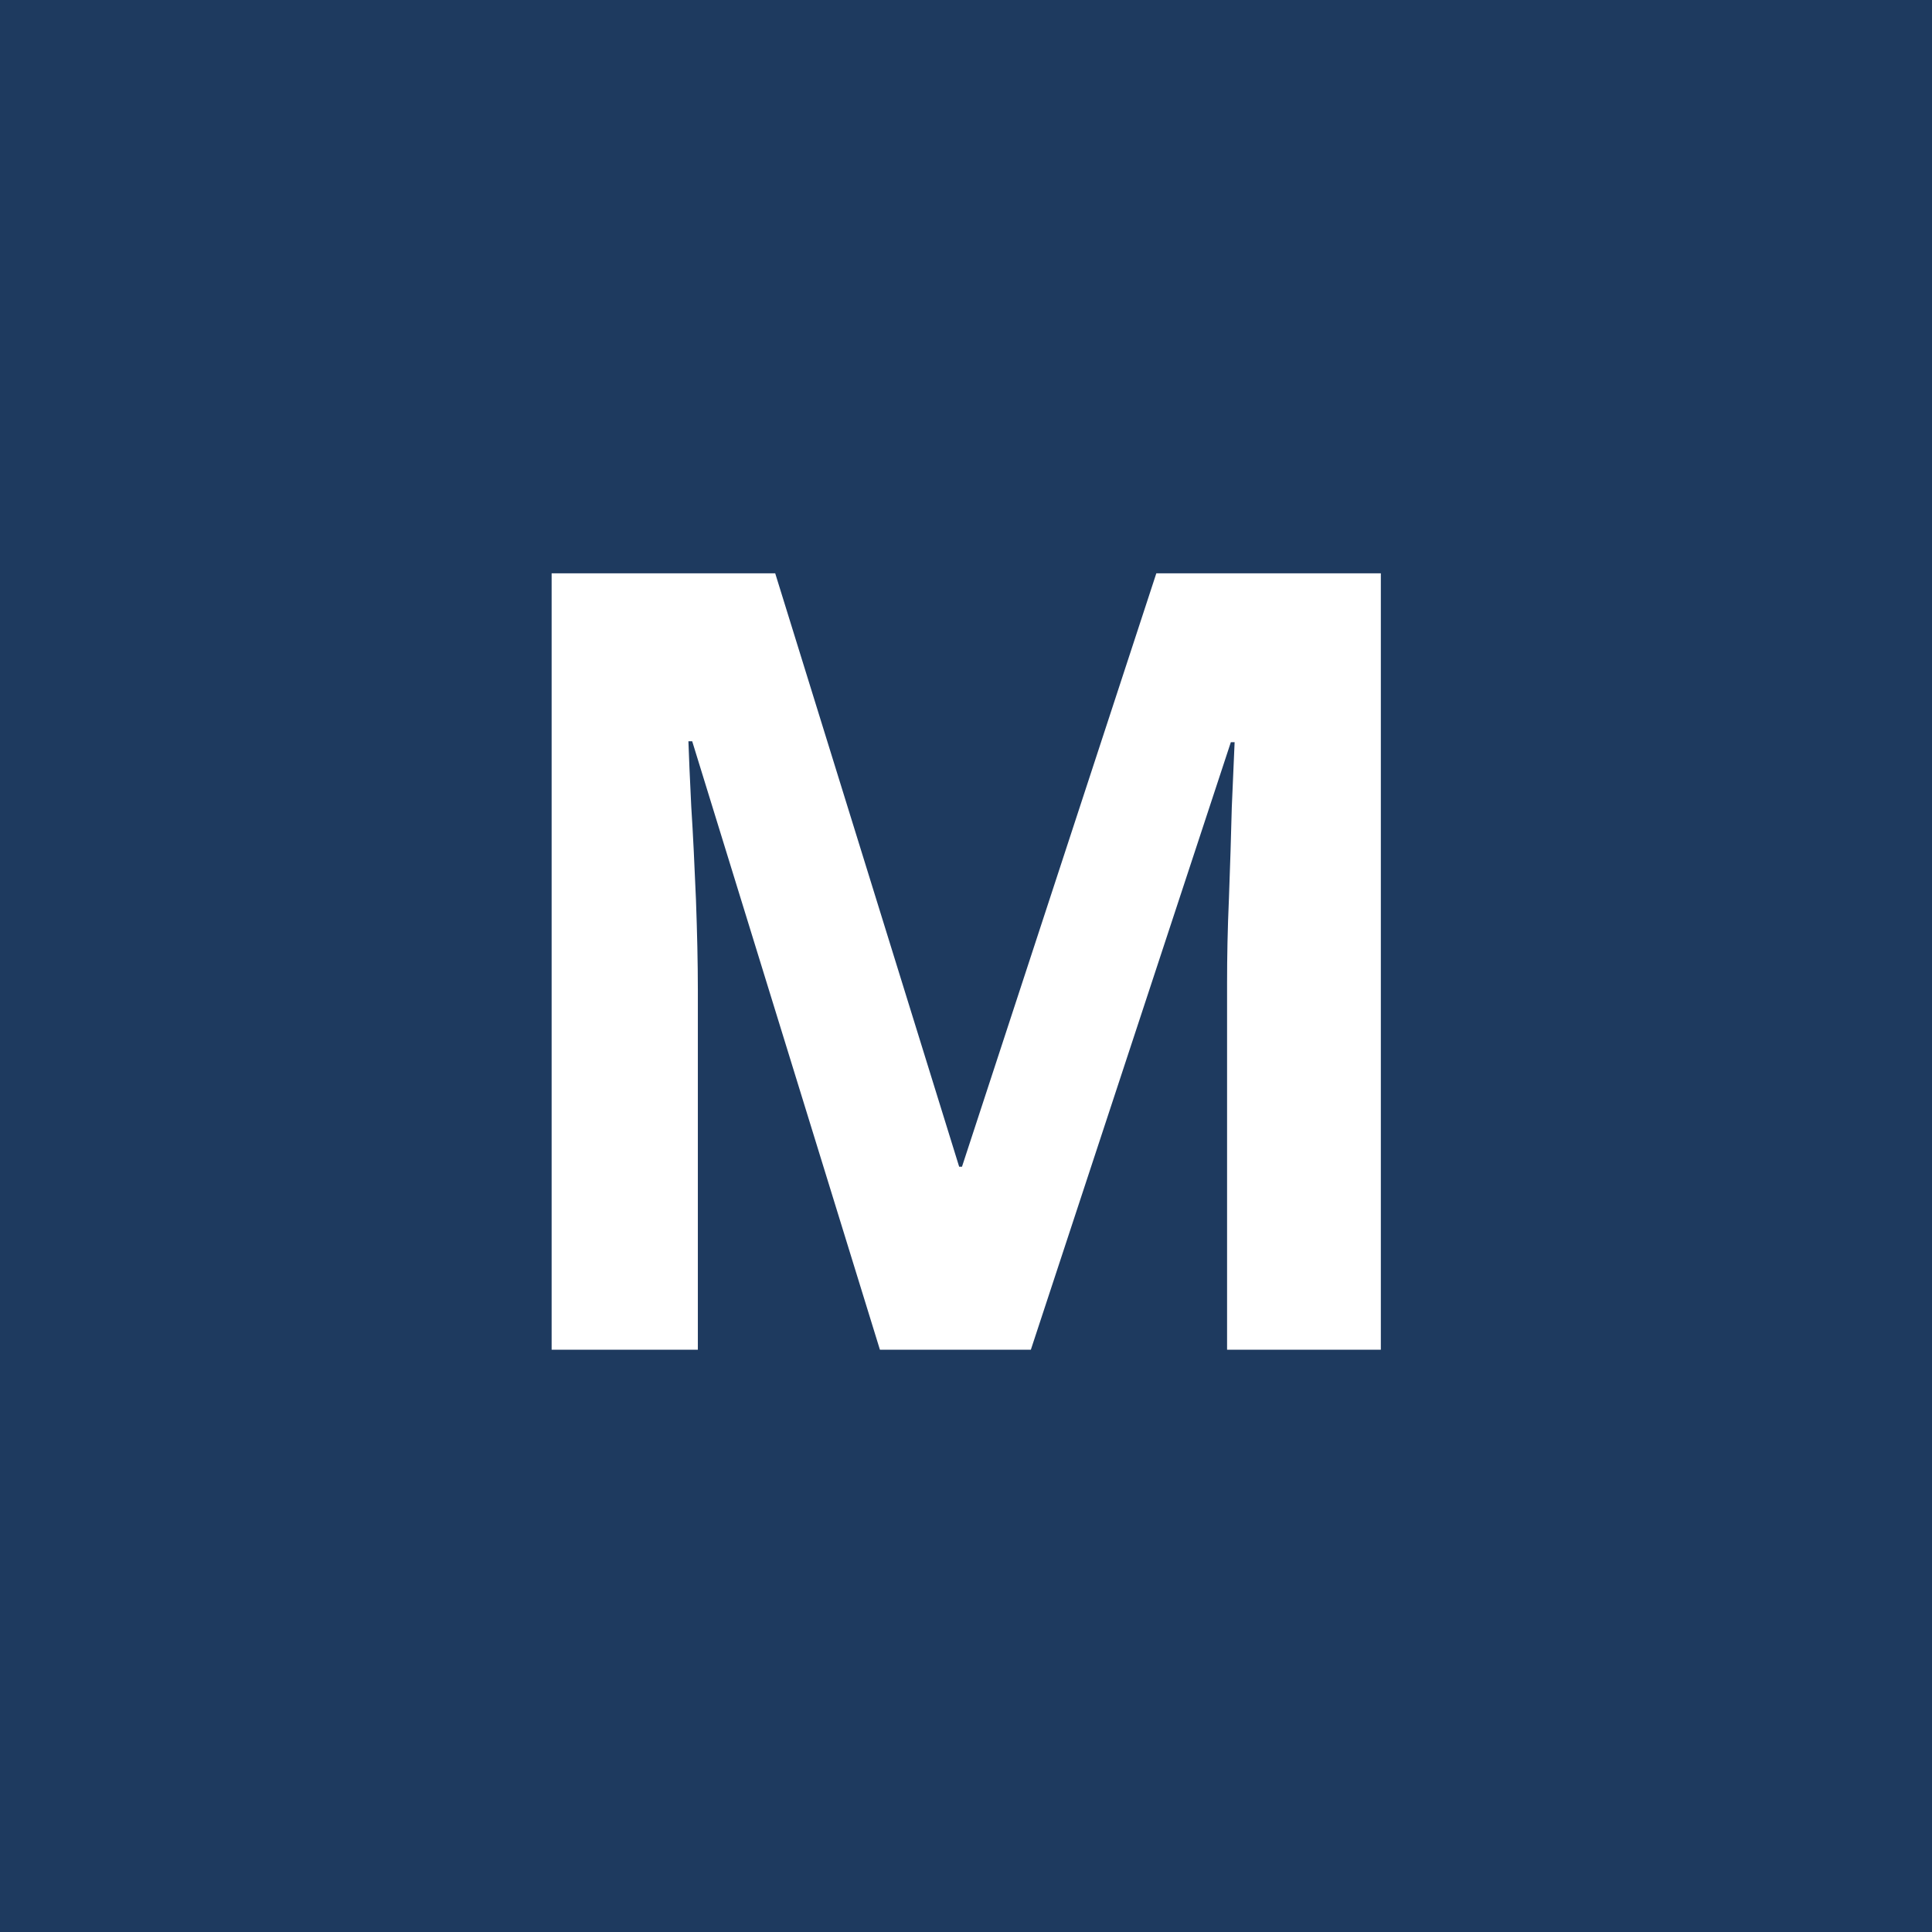
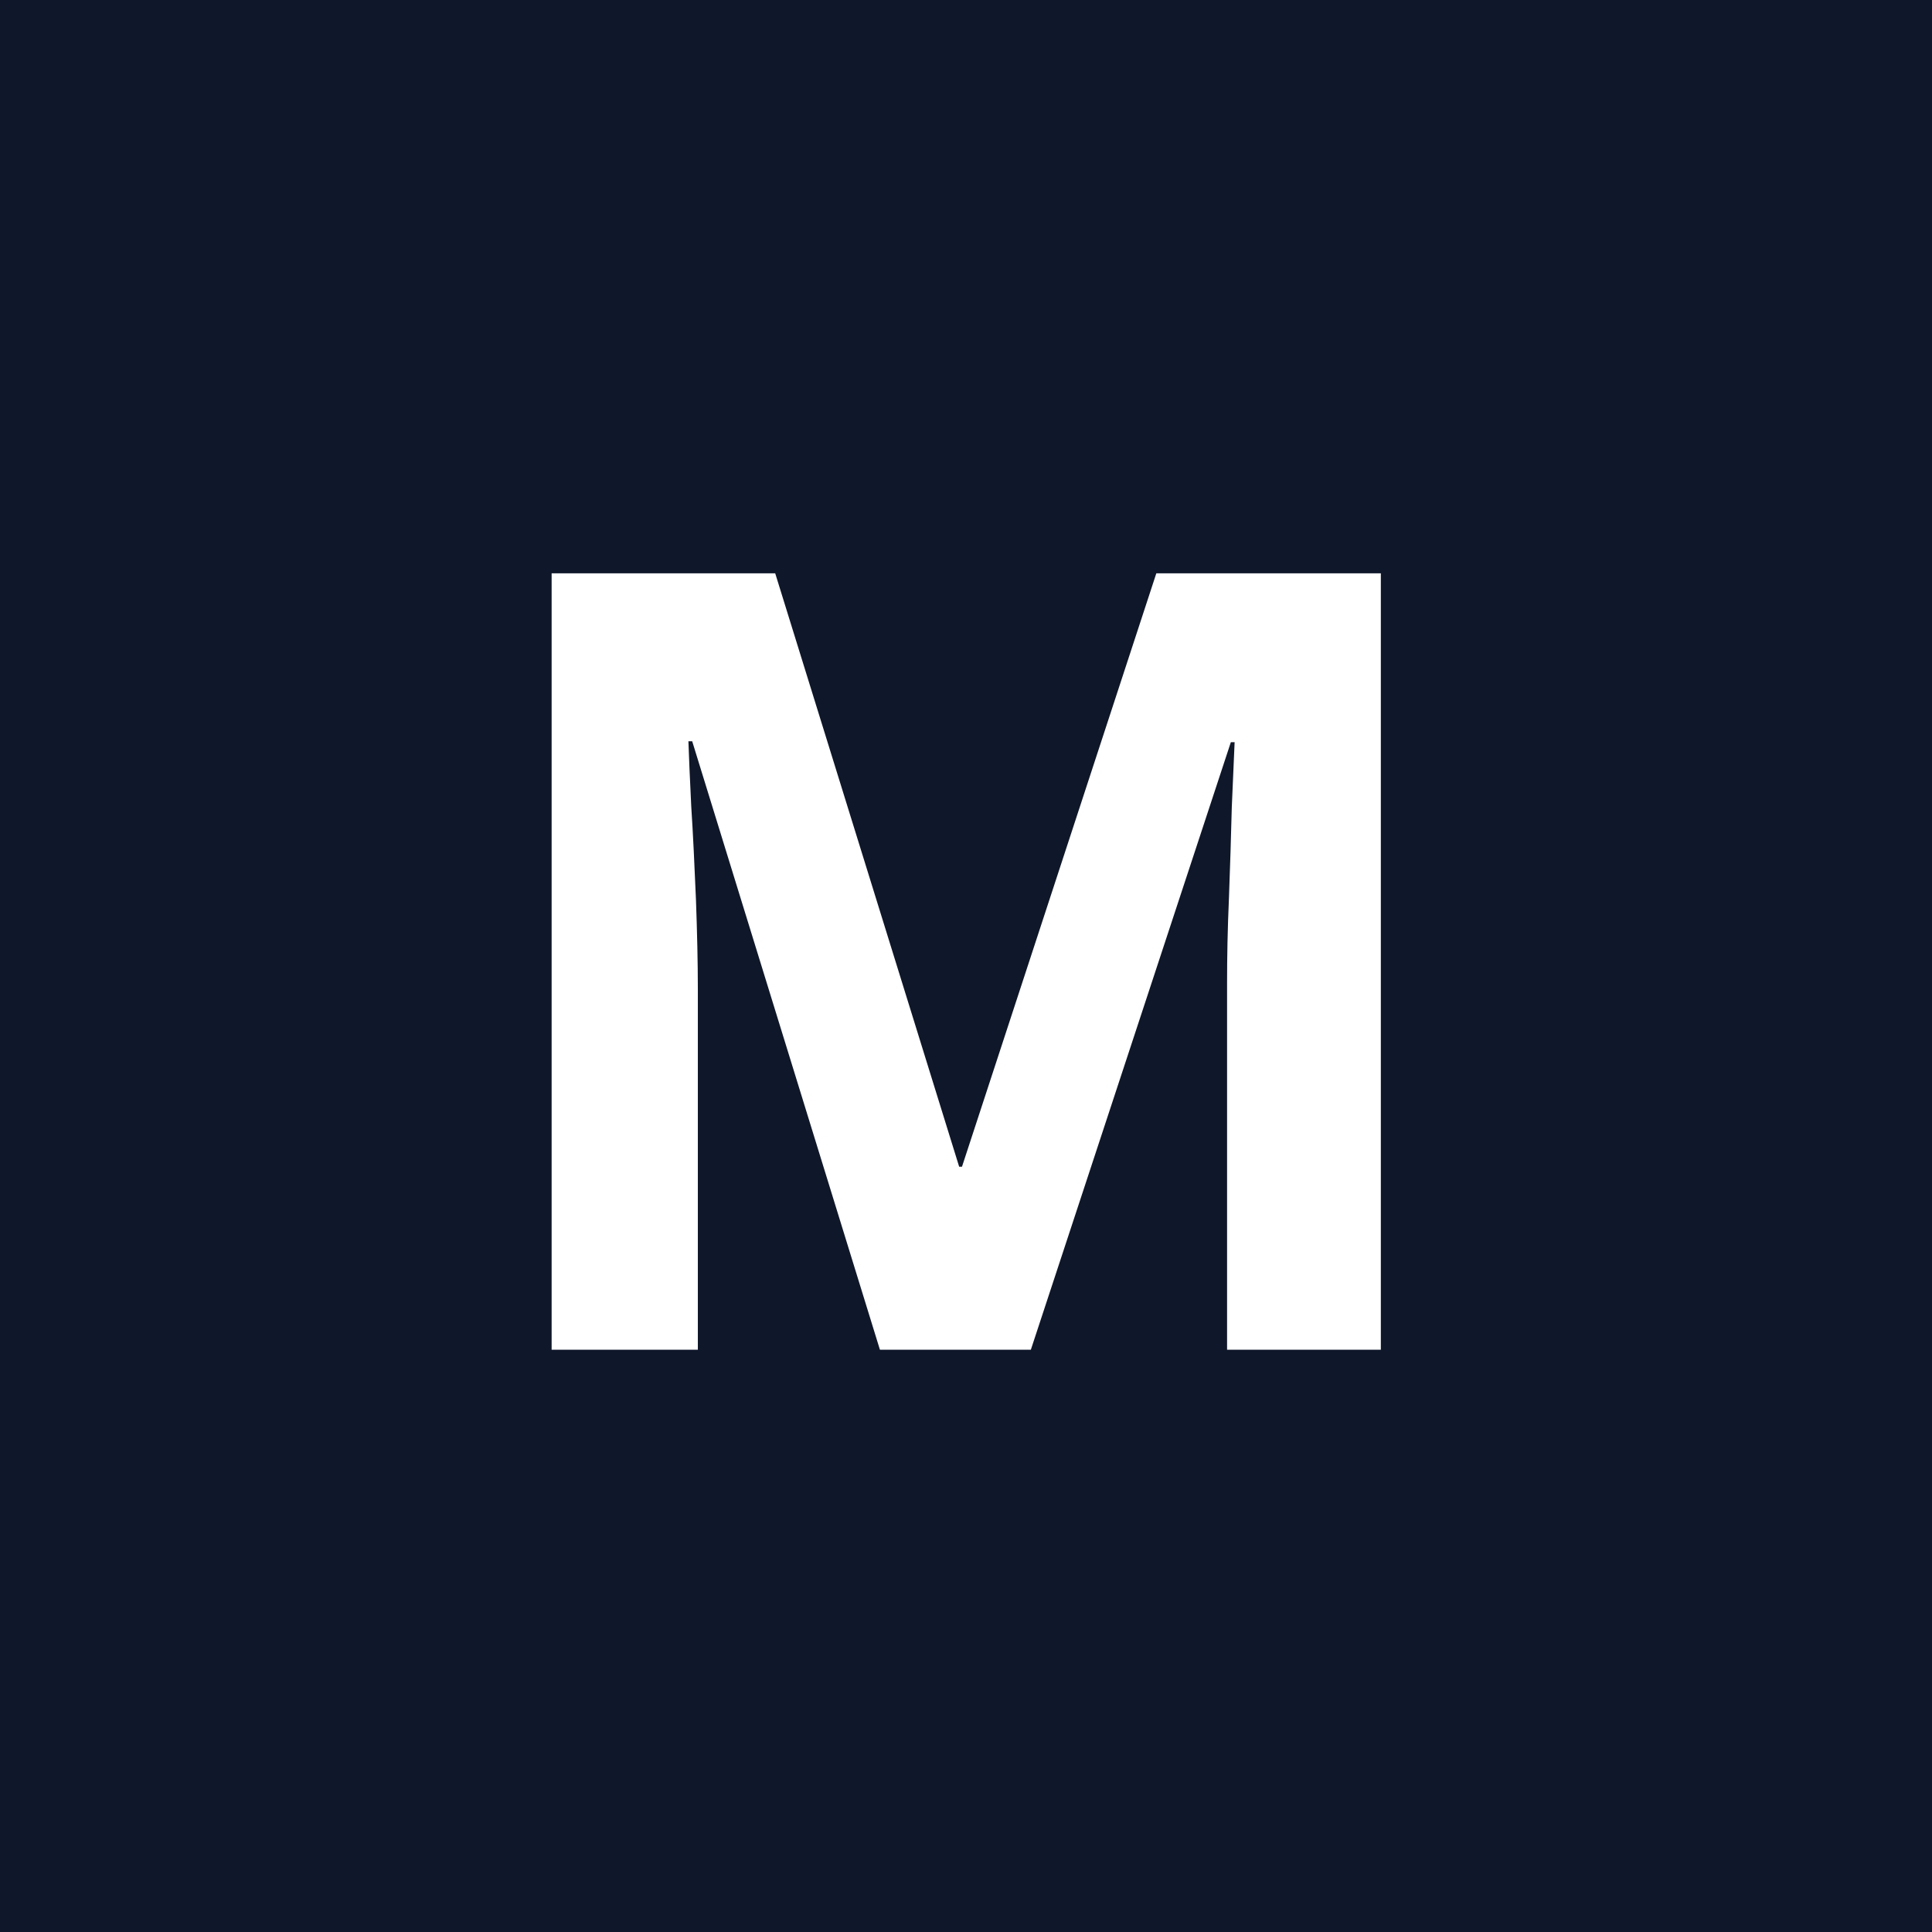
<svg xmlns="http://www.w3.org/2000/svg" viewBox="0 0 32 32">
-   <rect width="32" height="32" fill="#1E3A5F" />
-   <text x="50%" y="50%" dominant-baseline="middle" text-anchor="middle" font-size="18" font-family="IBM Plex Mono, sans-serif" fill="#FFFFFF" font-weight="bold">
+   <rect width="32" height="32" fill="#0F172A" />
+   <text x="50%" y="50%" dominant-baseline="middle" text-anchor="middle" font-size="18" font-family="Fraunces, sans-serif" fill="#FFFFFF" font-weight="bold">
    M
  </text>
</svg>
